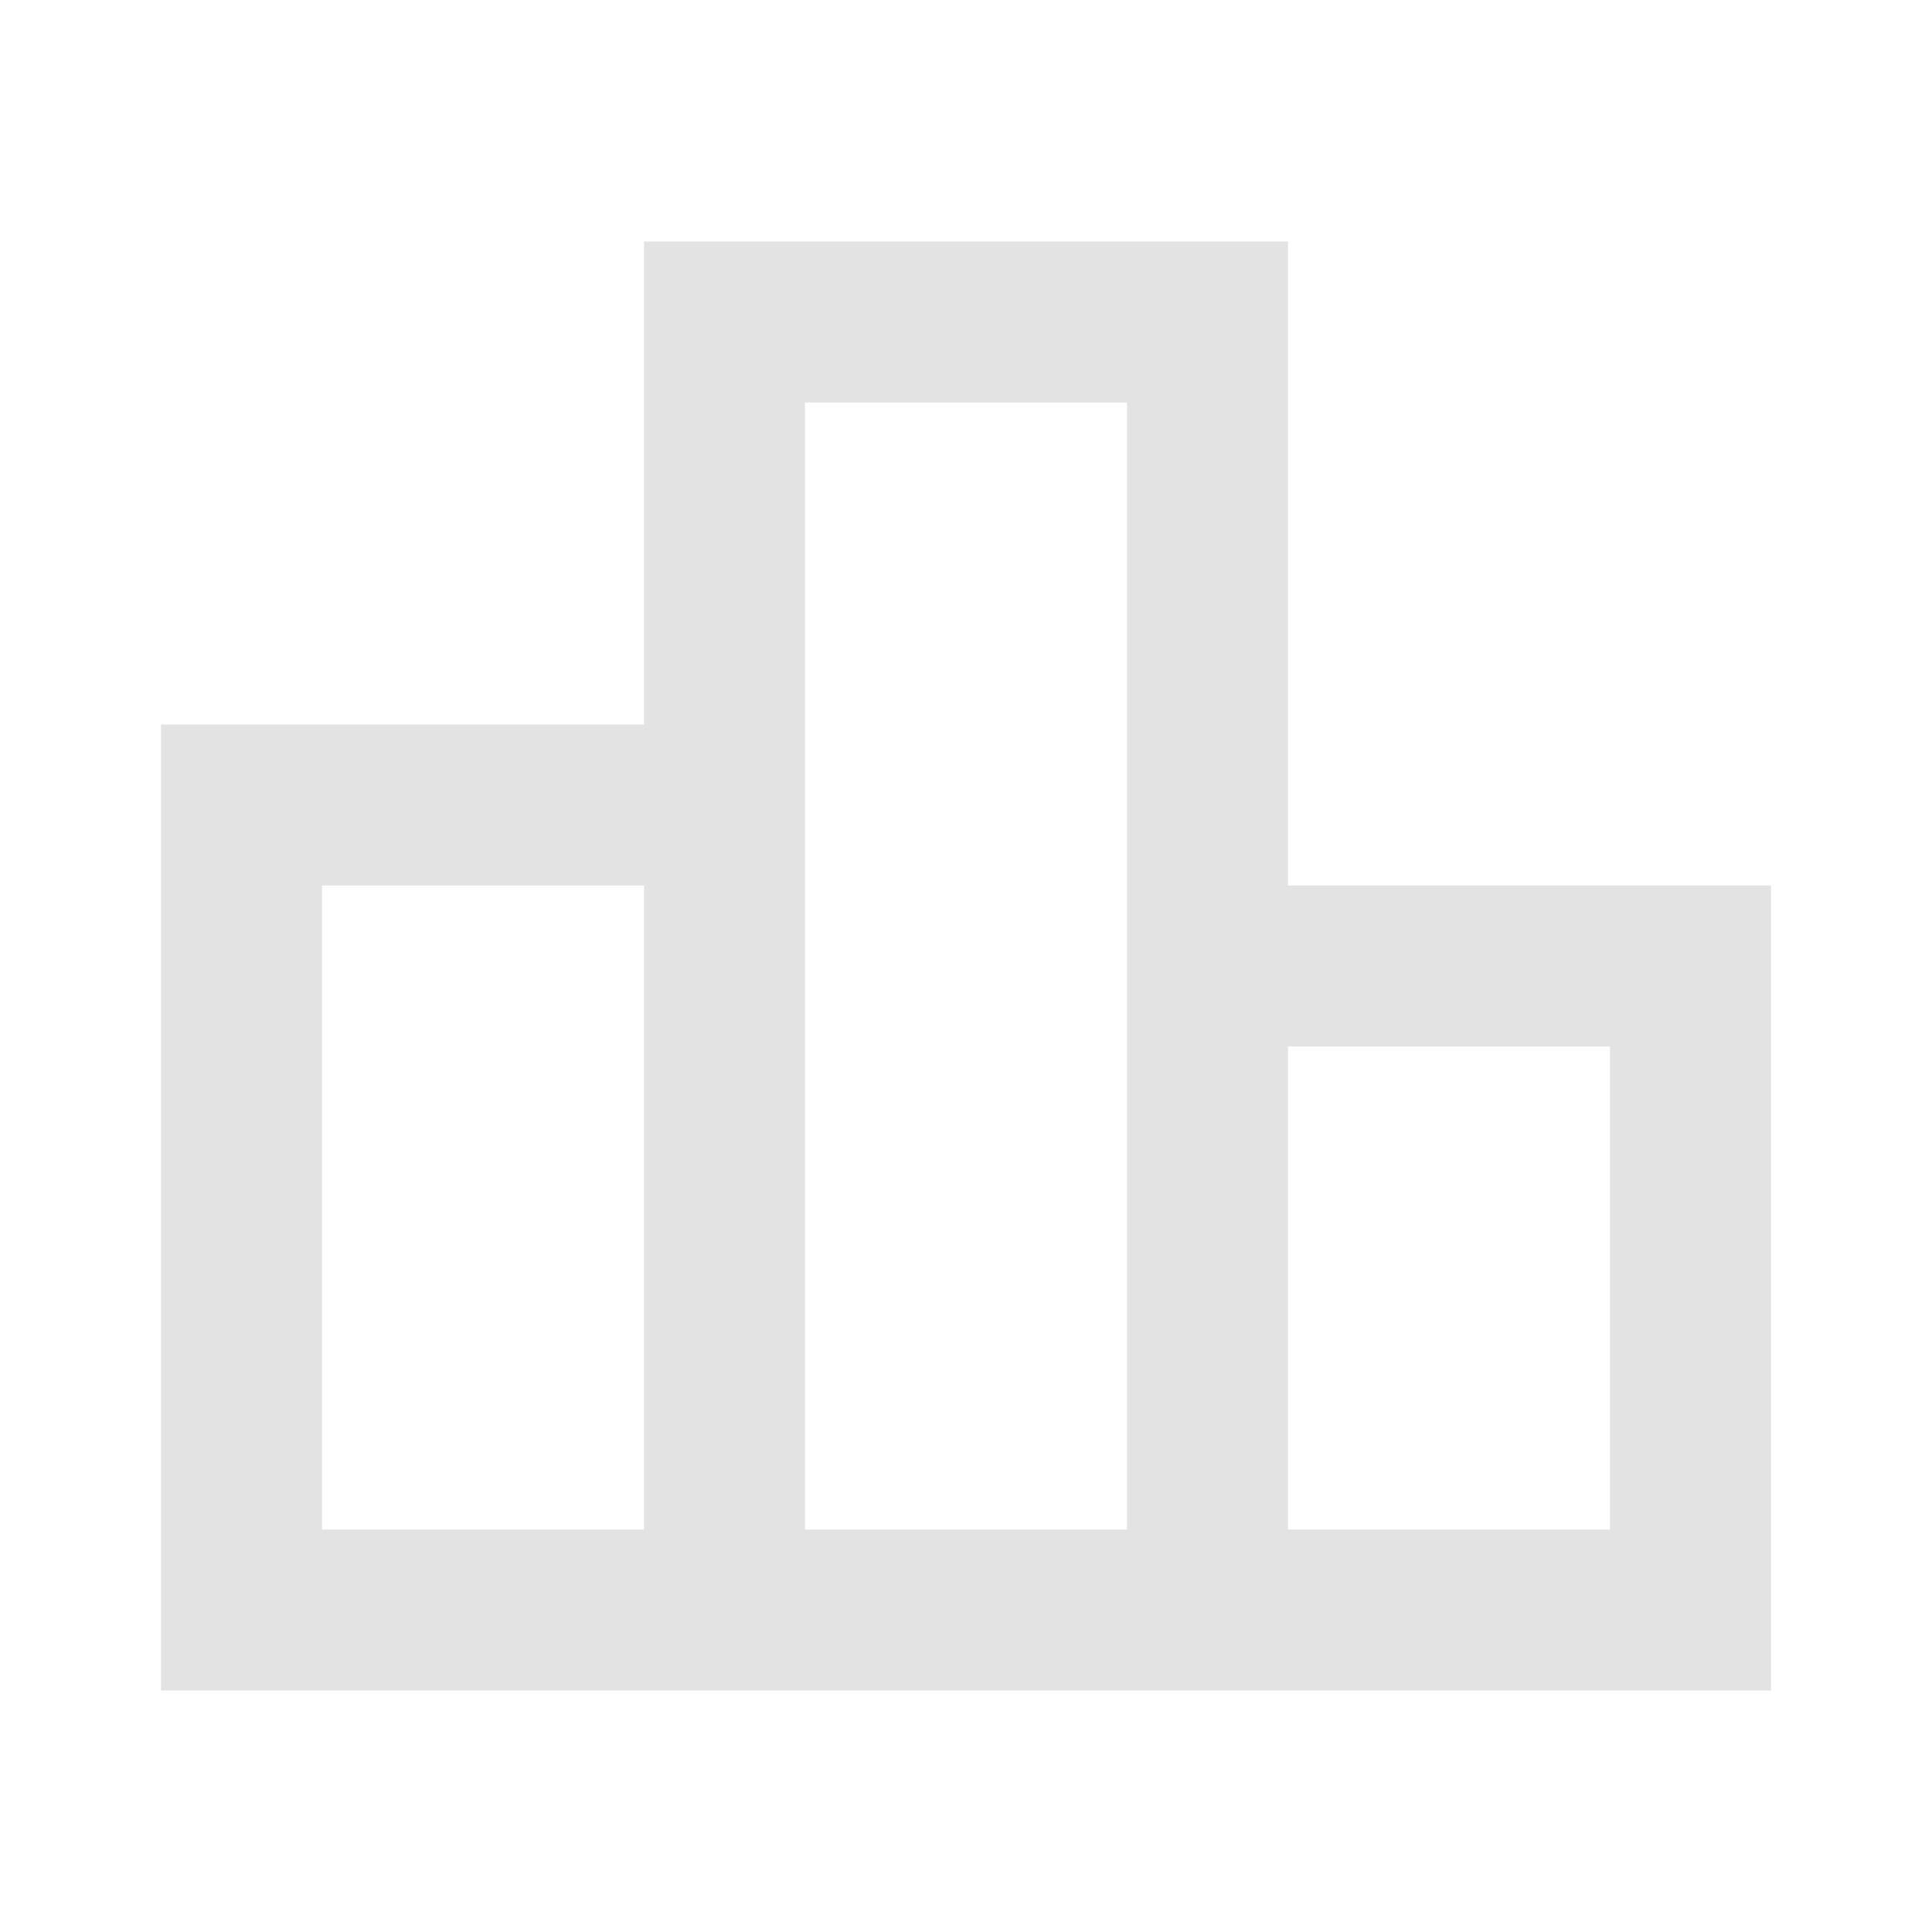
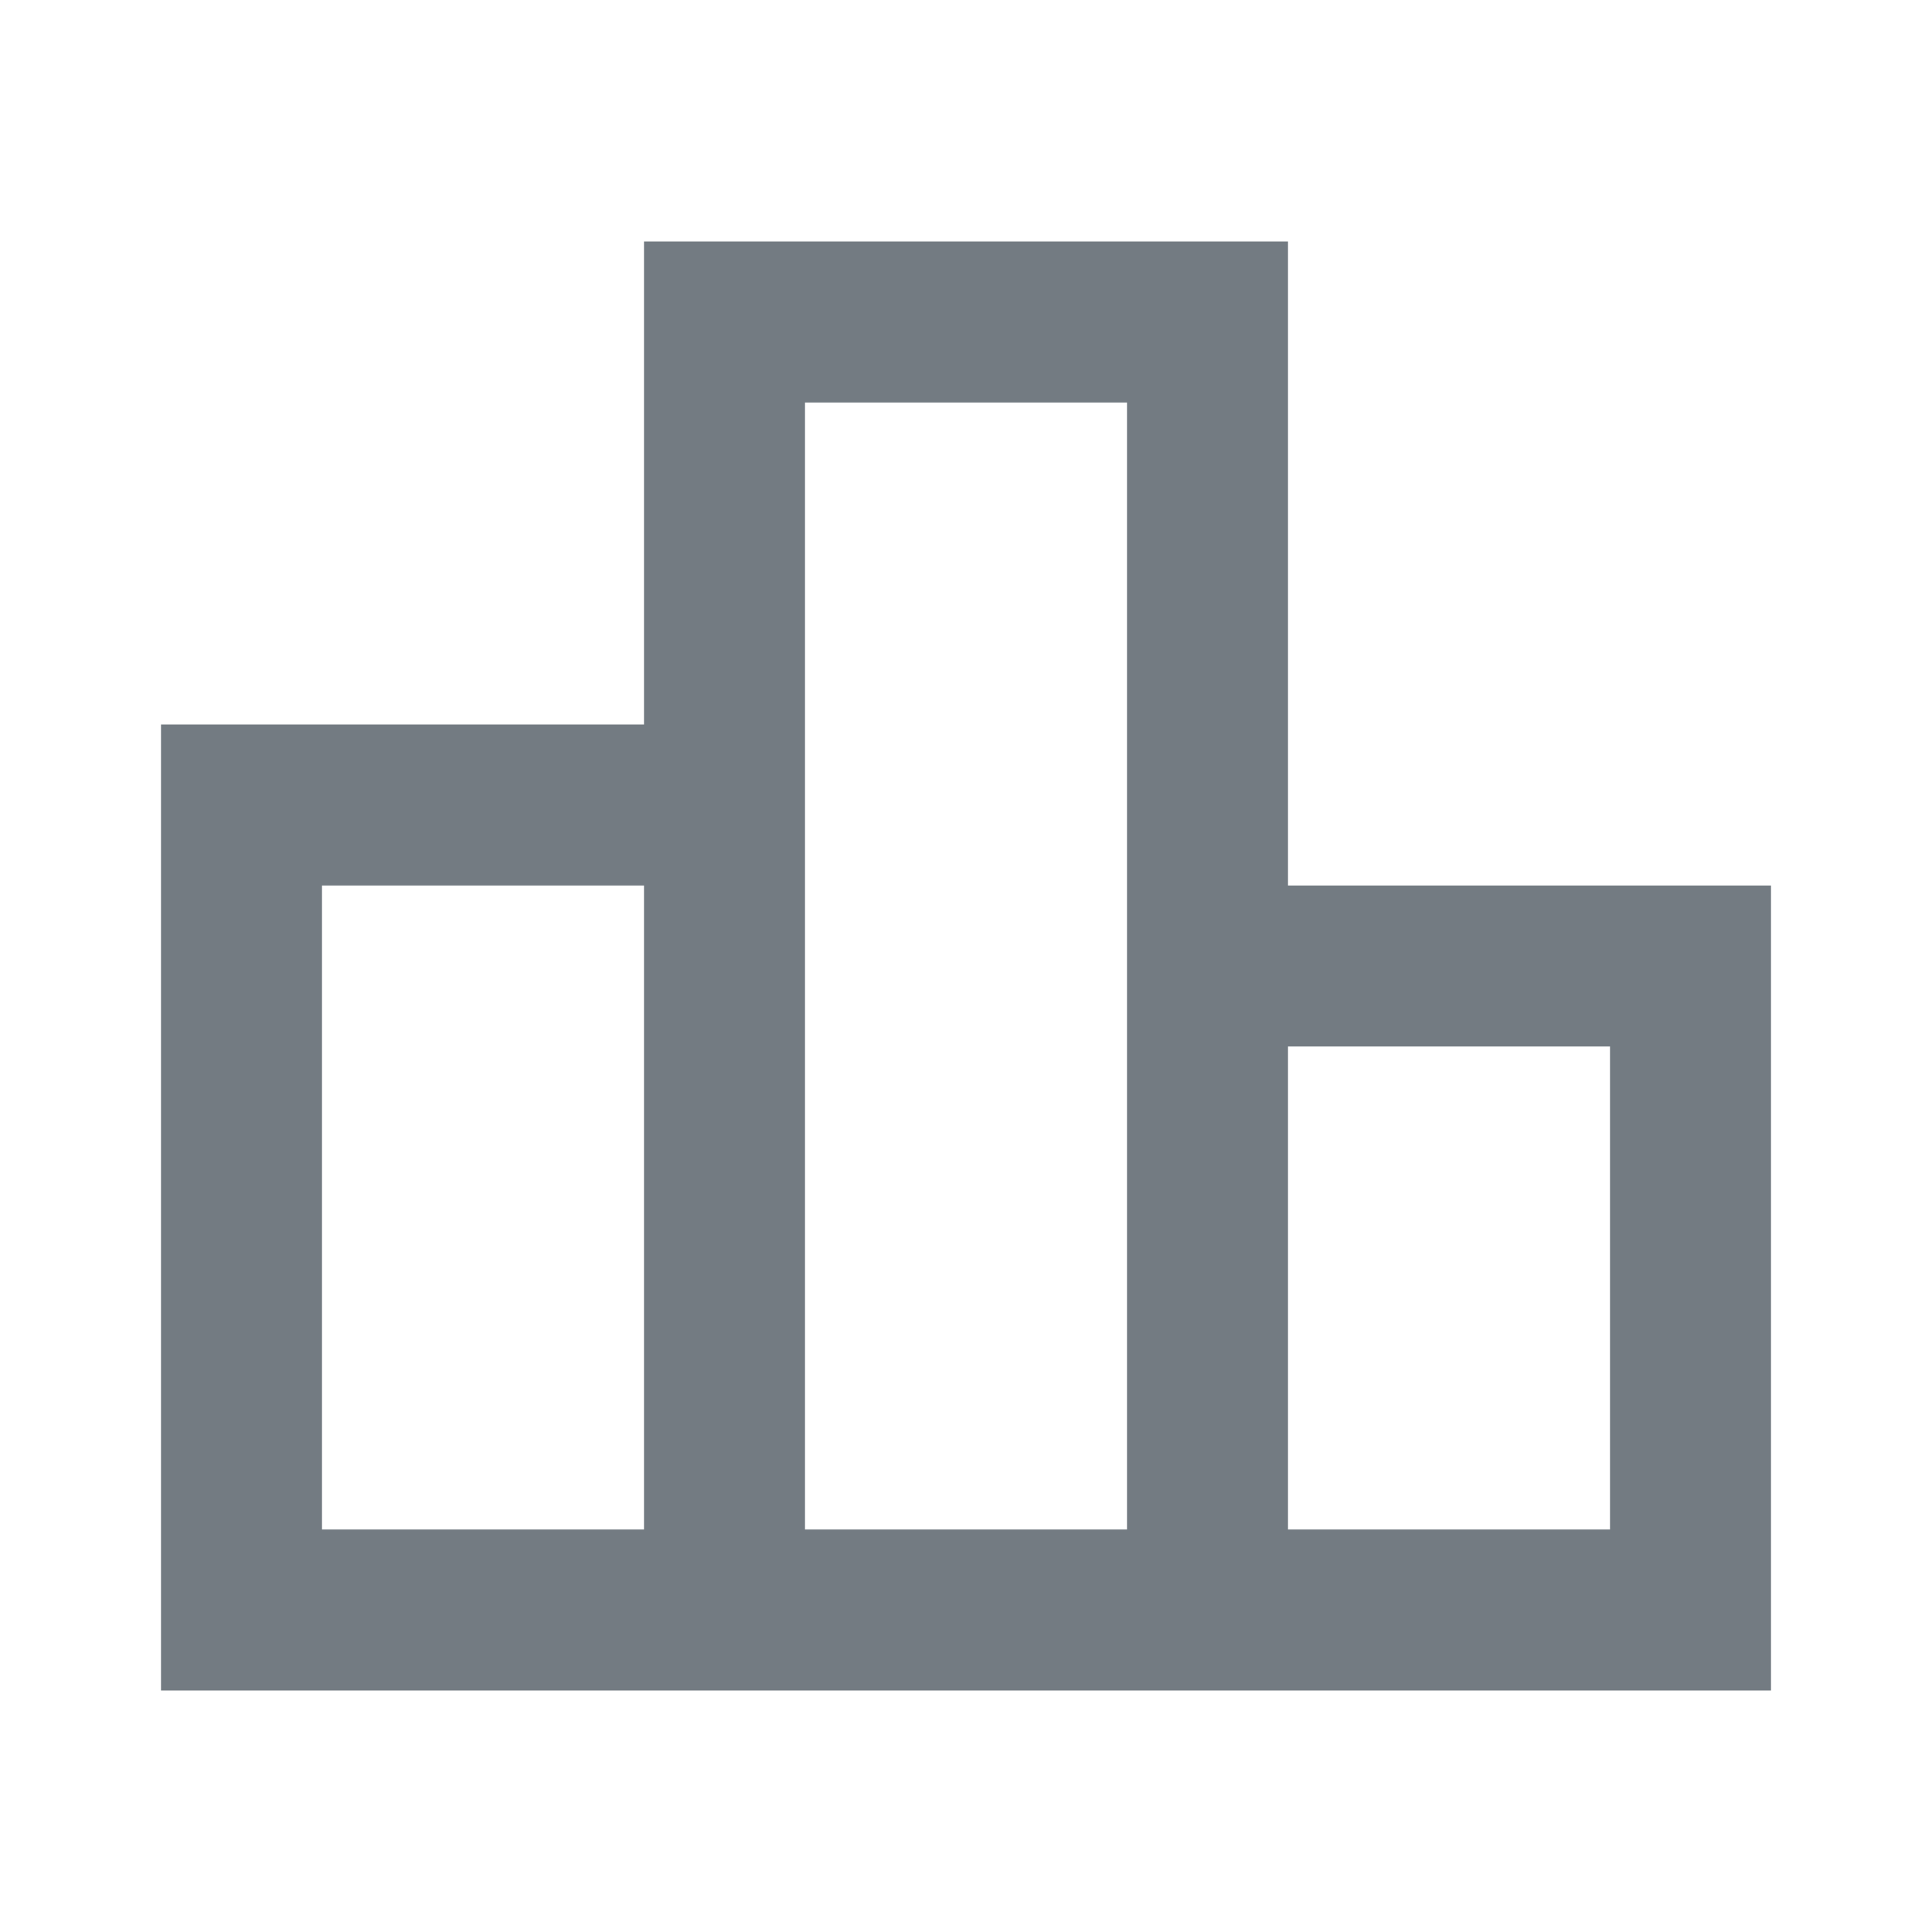
- <svg xmlns="http://www.w3.org/2000/svg" height="24px" viewBox="0 -960 960 960" width="24px" fill="#e3e3e3">
+ <svg xmlns="http://www.w3.org/2000/svg" height="24px" viewBox="0 -960 960 960" width="24px" fill="#737b82">
  <path d="M160-200h160v-320H160v320Zm240 0h160v-560H400v560Zm240 0h160v-240H640v240ZM80-120v-480h240v-240h320v320h240v400H80Z" />
</svg>
